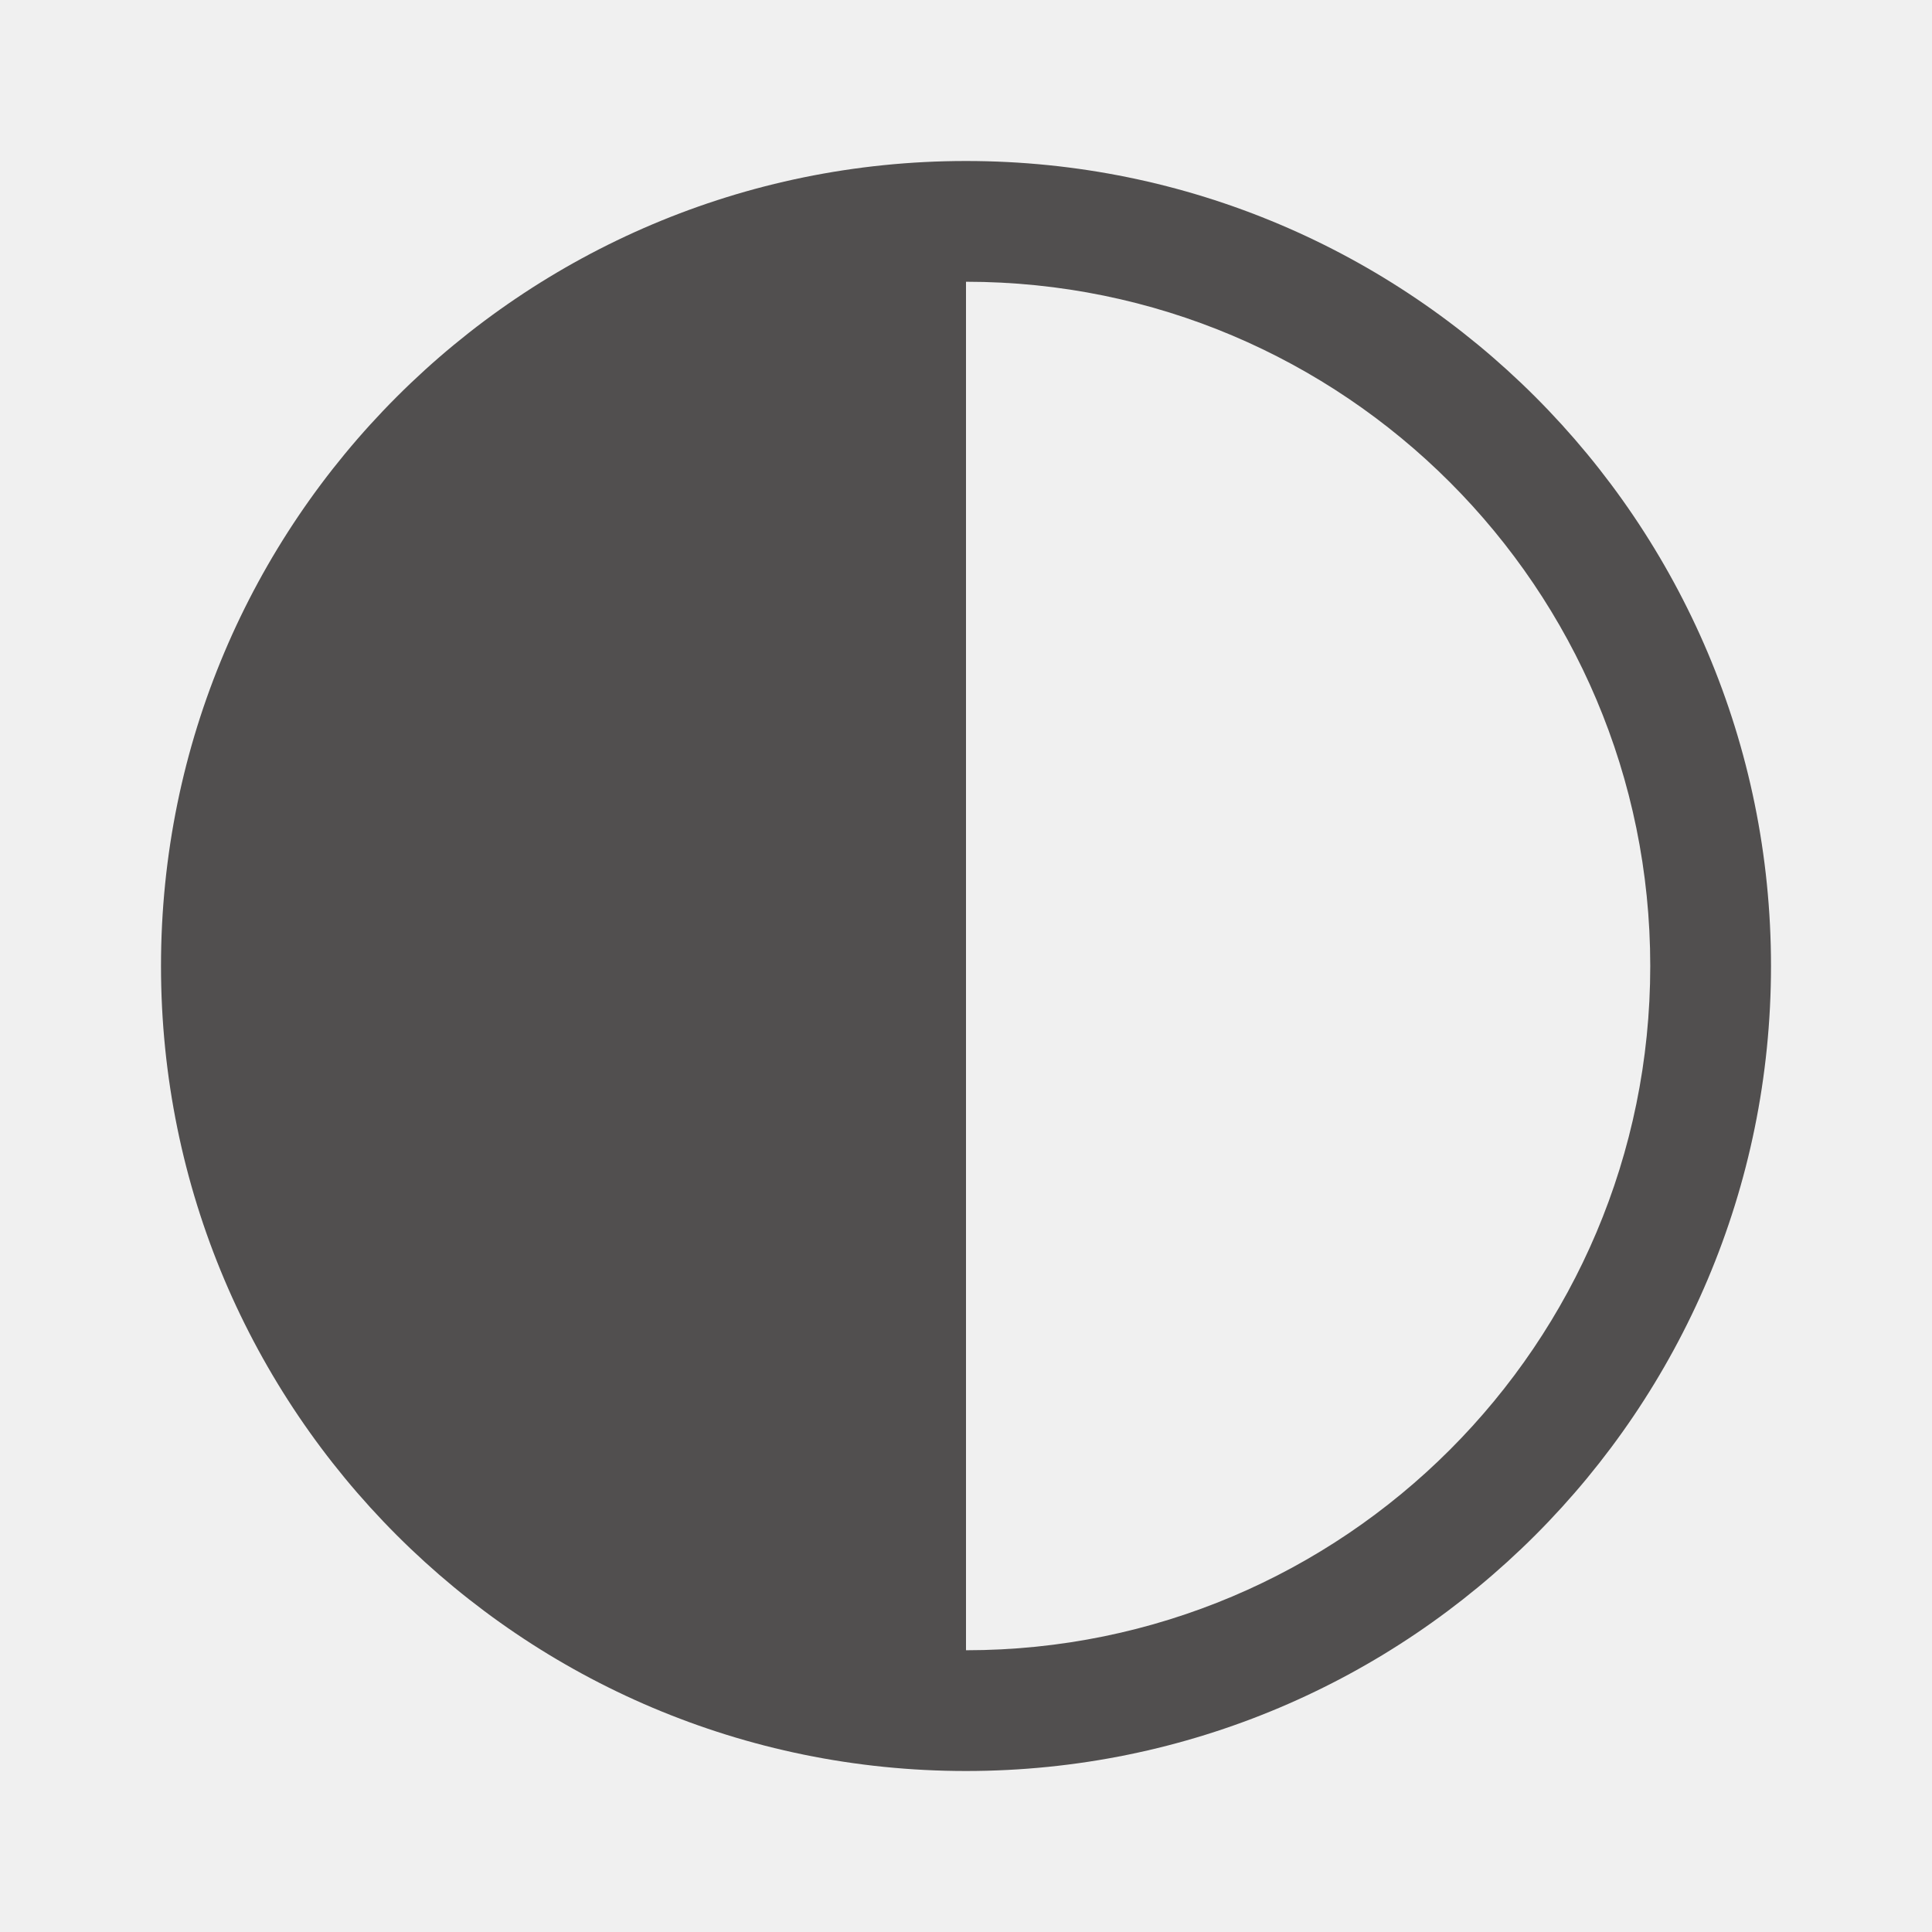
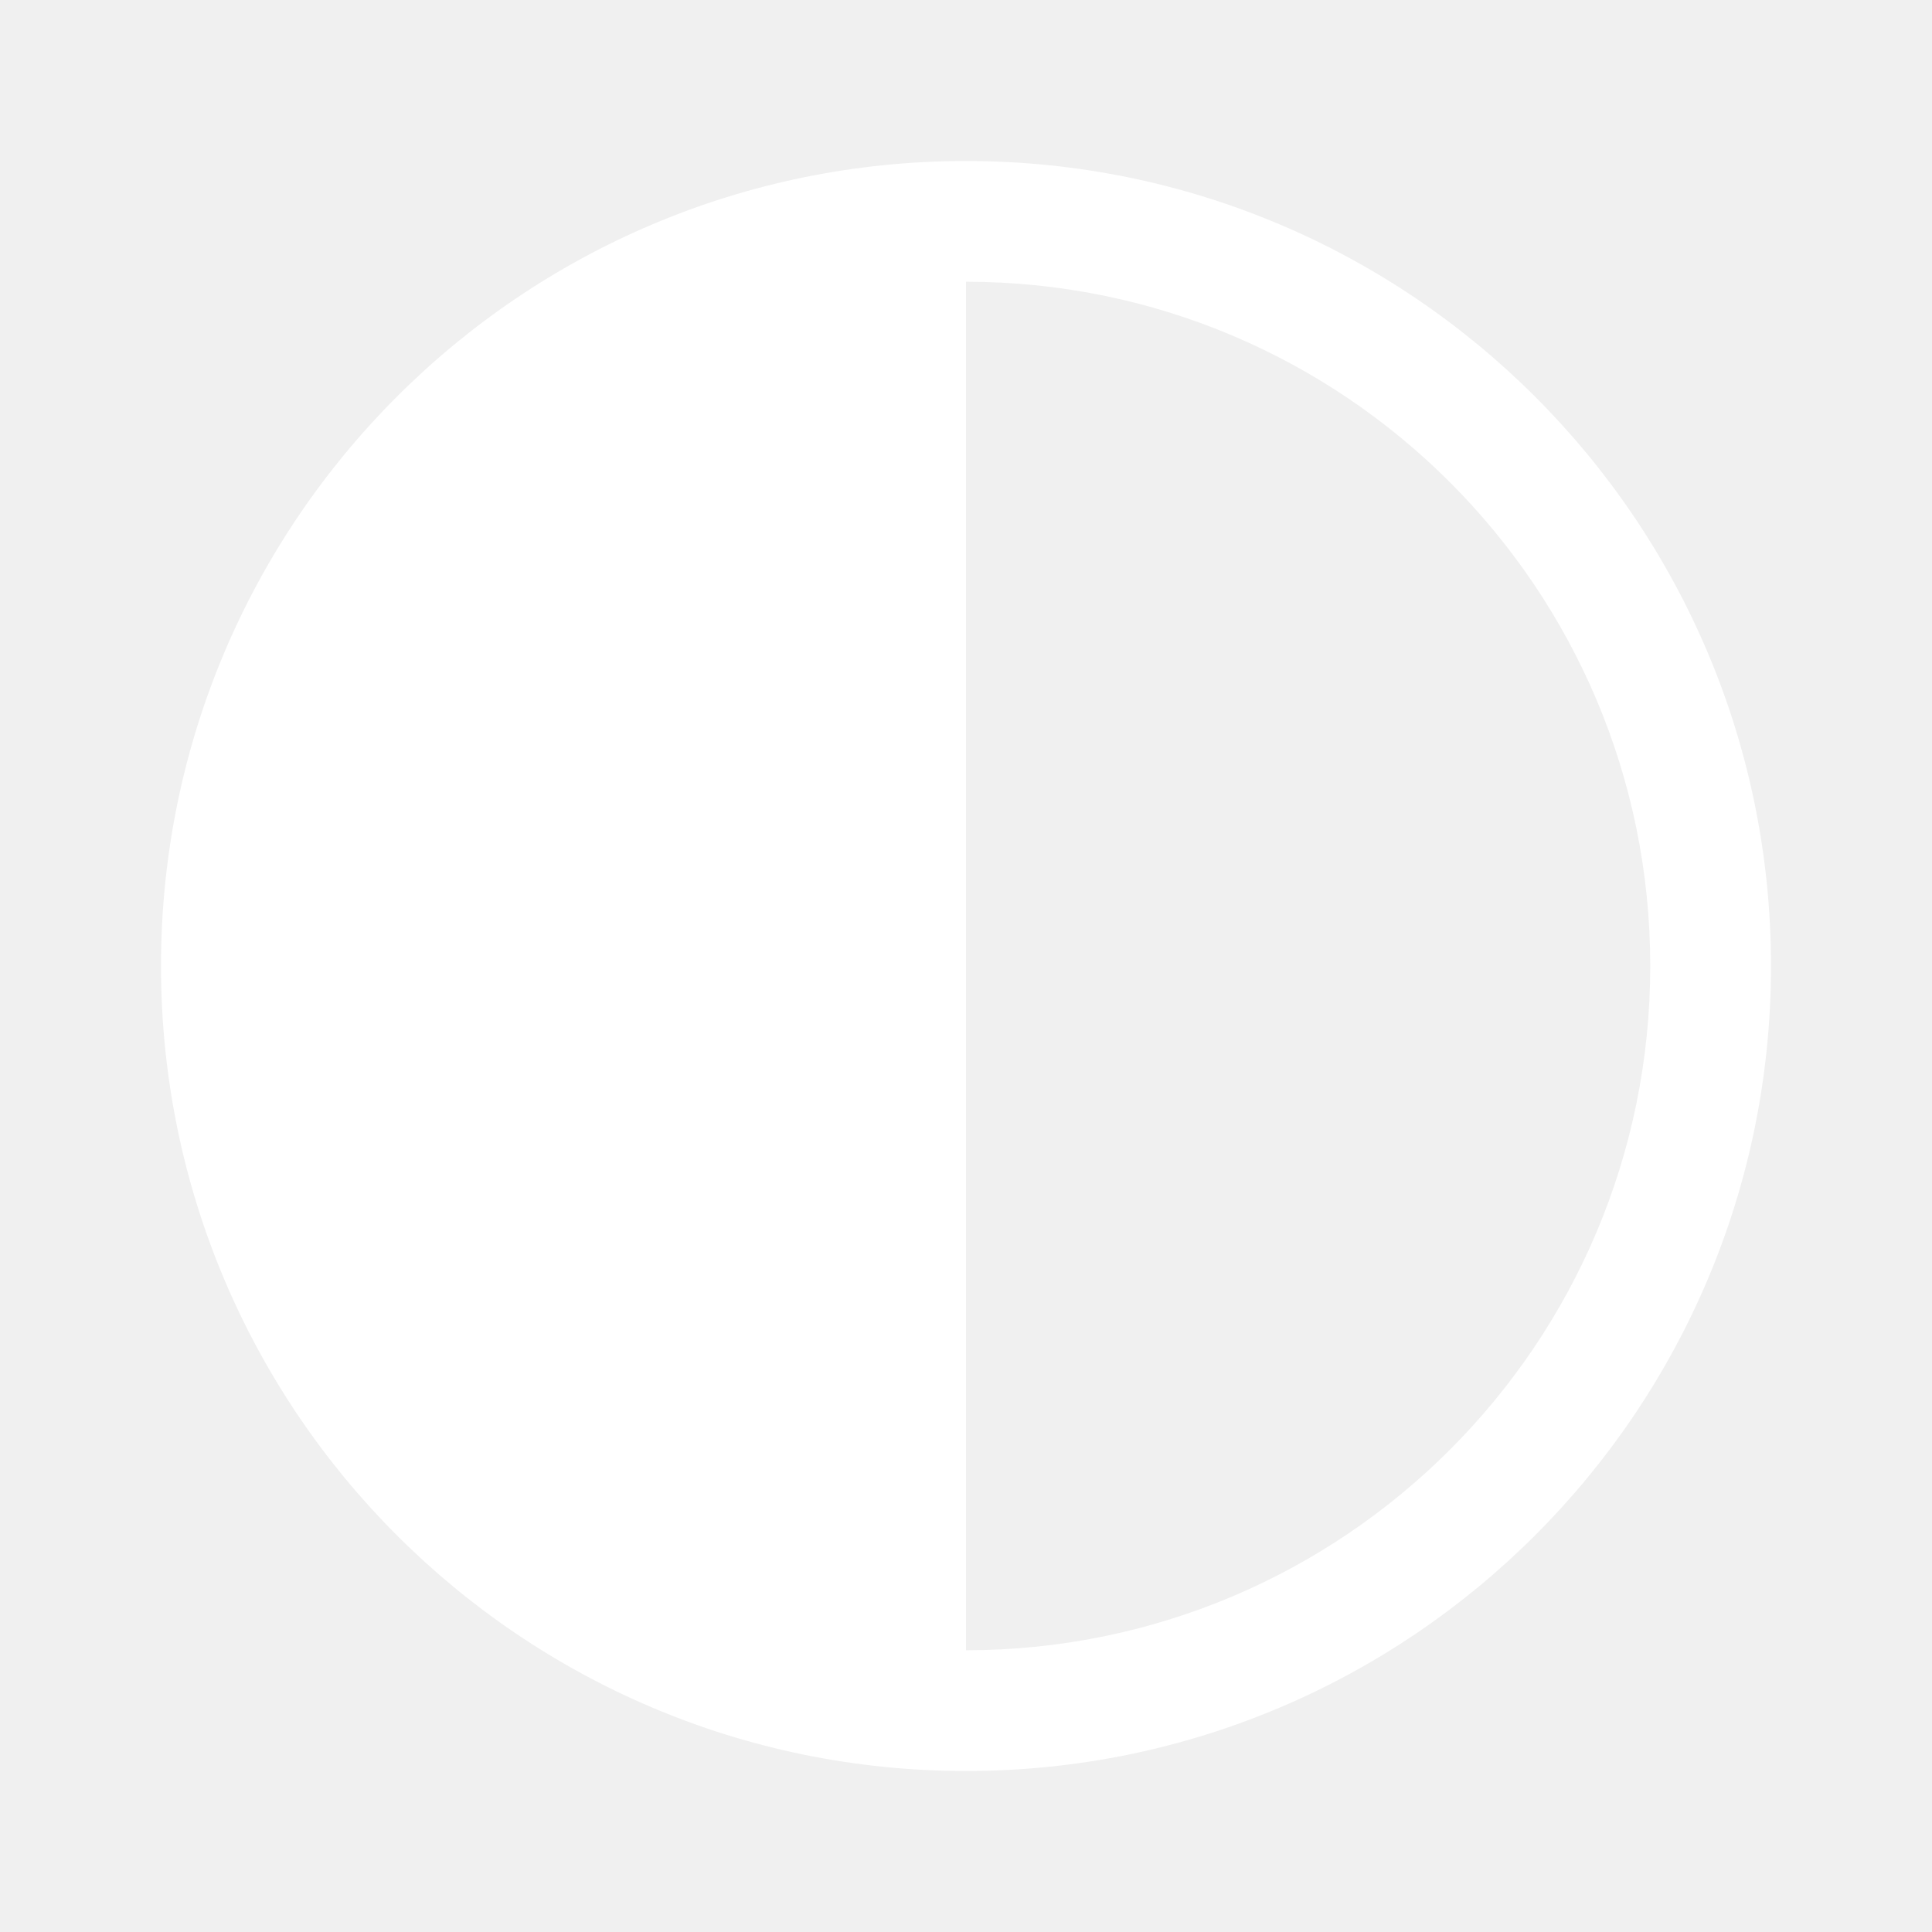
- <svg xmlns="http://www.w3.org/2000/svg" width="24" height="24" viewBox="0 0 24 24" fill="none">
-   <path d="M12 22C17.523 22 22 17.523 22 12C22 6.477 17.523 2 12 2C6.477 2 2 6.477 2 12C2 17.523 6.477 22 12 22ZM12 20.5V3.5C16.694 3.5 20.5 7.306 20.5 12C20.5 16.694 16.694 20.5 12 20.5Z" fill="#514F4F" />
+ <svg xmlns="http://www.w3.org/2000/svg" width="100%" height="100%" viewBox="0 0 24 24" version="1.1" xml:space="preserve" style="fill-rule:evenodd;clip-rule:evenodd;stroke-linejoin:round;stroke-miterlimit:2;">
+   <path d="M12,22C17.523,22 22,17.523 22,12C22,6.477 17.523,2 12,2C6.477,2 2,6.477 2,12C2,17.523 6.477,22 12,22ZM12,20.5L12,3.5C16.694,3.5 20.5,7.306 20.5,12C20.5,16.694 16.694,20.5 12,20.5Z" style="fill:white;fill-rule:nonzero;" />
</svg>
